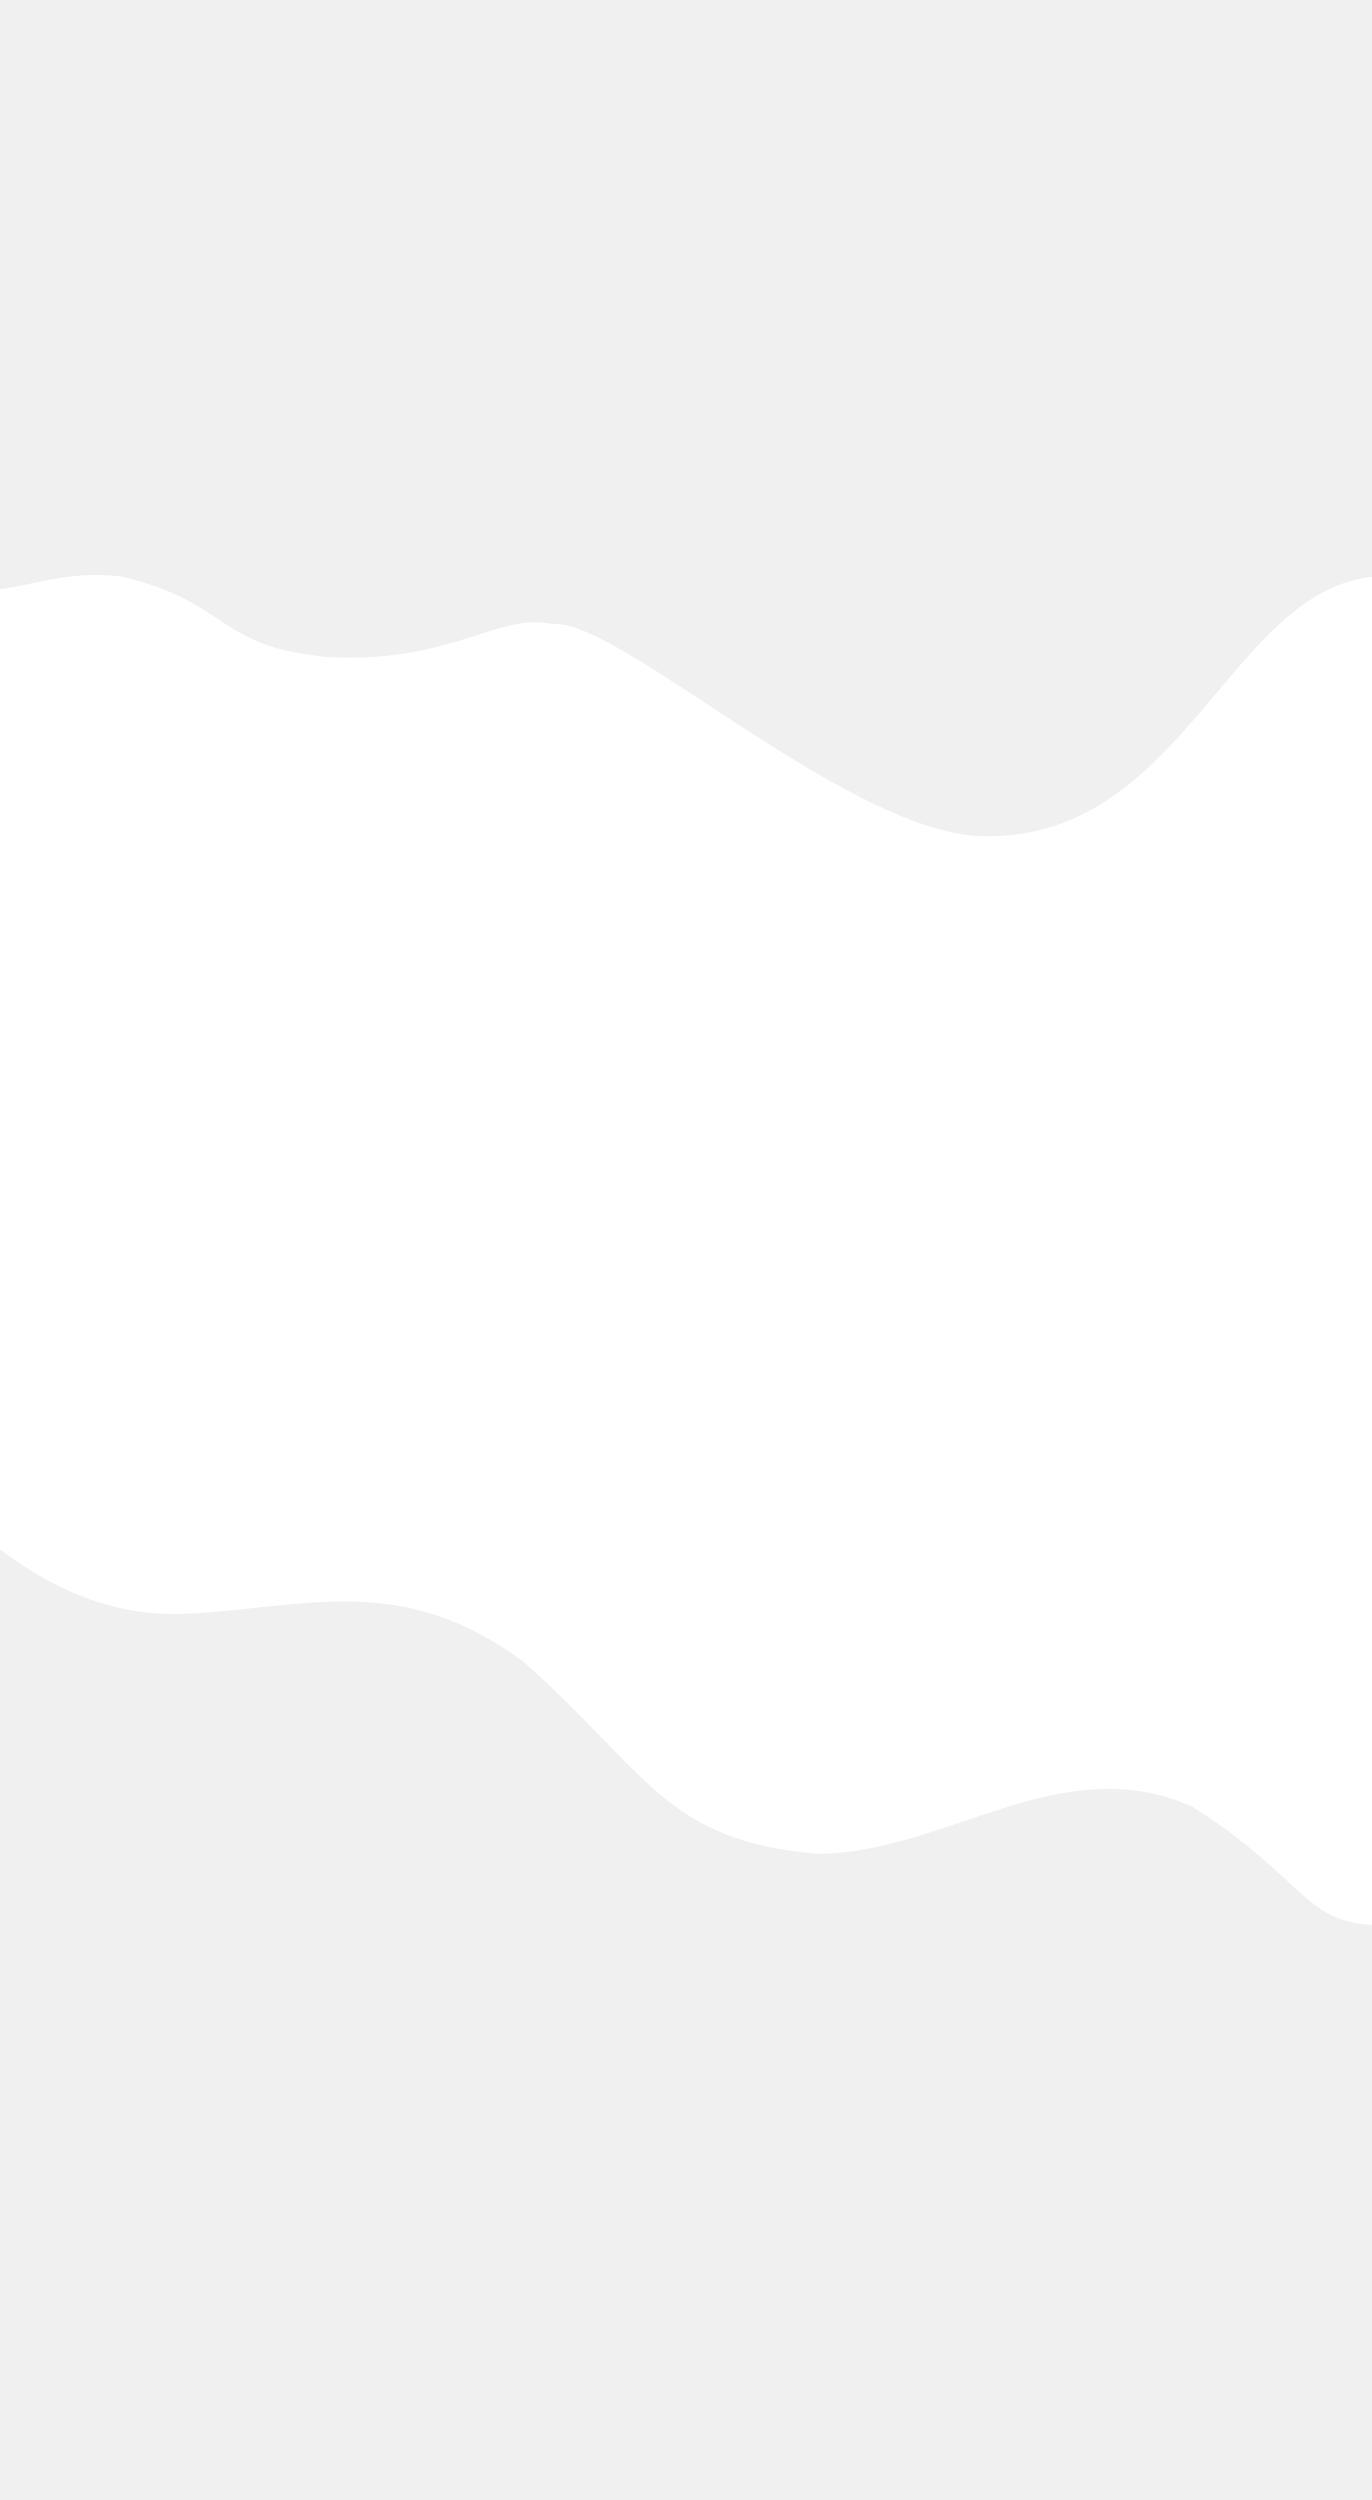
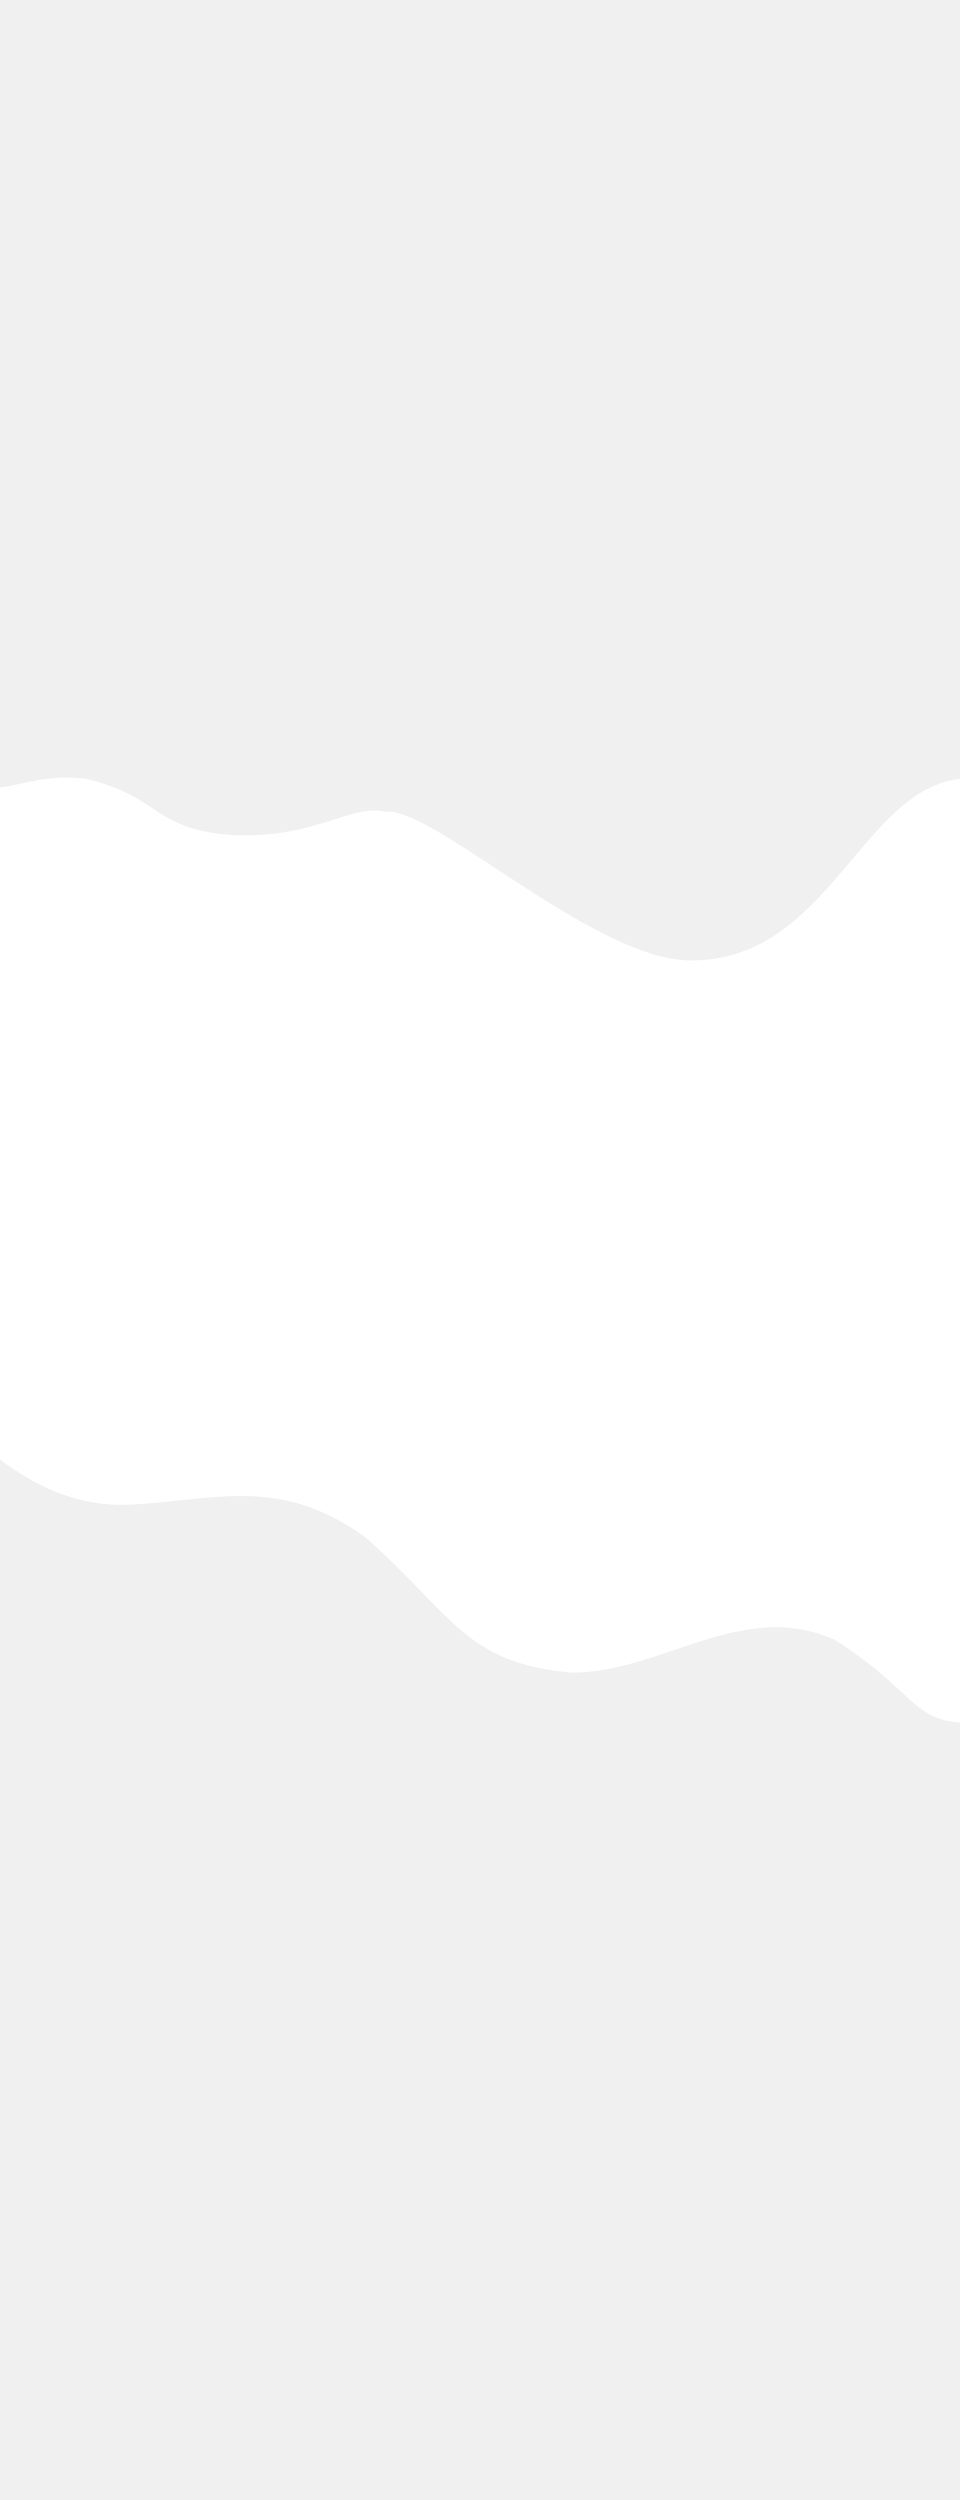
- <svg xmlns="http://www.w3.org/2000/svg" width="1920" height="3500" viewBox="0 0 1920 1890" fill="none">
+ <svg xmlns="http://www.w3.org/2000/svg" width="1920" height="5000" viewBox="0 0 1920 1890" fill="none">
  <path d="M1383.04 365.822C1658.02 365.822 1722.52 21.728 1923 2.331V21.728C1923 15.262 1922.6 379.865 1921 1890C1823.51 1884.18 1824.01 1822.11 1668.52 1723.97C1484.03 1642.59 1323.05 1790.3 1144.06 1790.3C930.575 1772.07 907.076 1675.86 732.089 1520.69C559.103 1394.23 427.112 1446.6 259.625 1454.35C149.088 1459.48 62.179 1410.92 0 1364V19.797C48.871 14.027 98.097 -6.902 170.632 2.331C324.12 38.5 300.622 101.641 463.61 115.219C634.597 122.589 699.092 51.986 772.586 68.667C865.579 58.193 1192.55 368.537 1383.04 365.822Z" fill="white" />
</svg>
